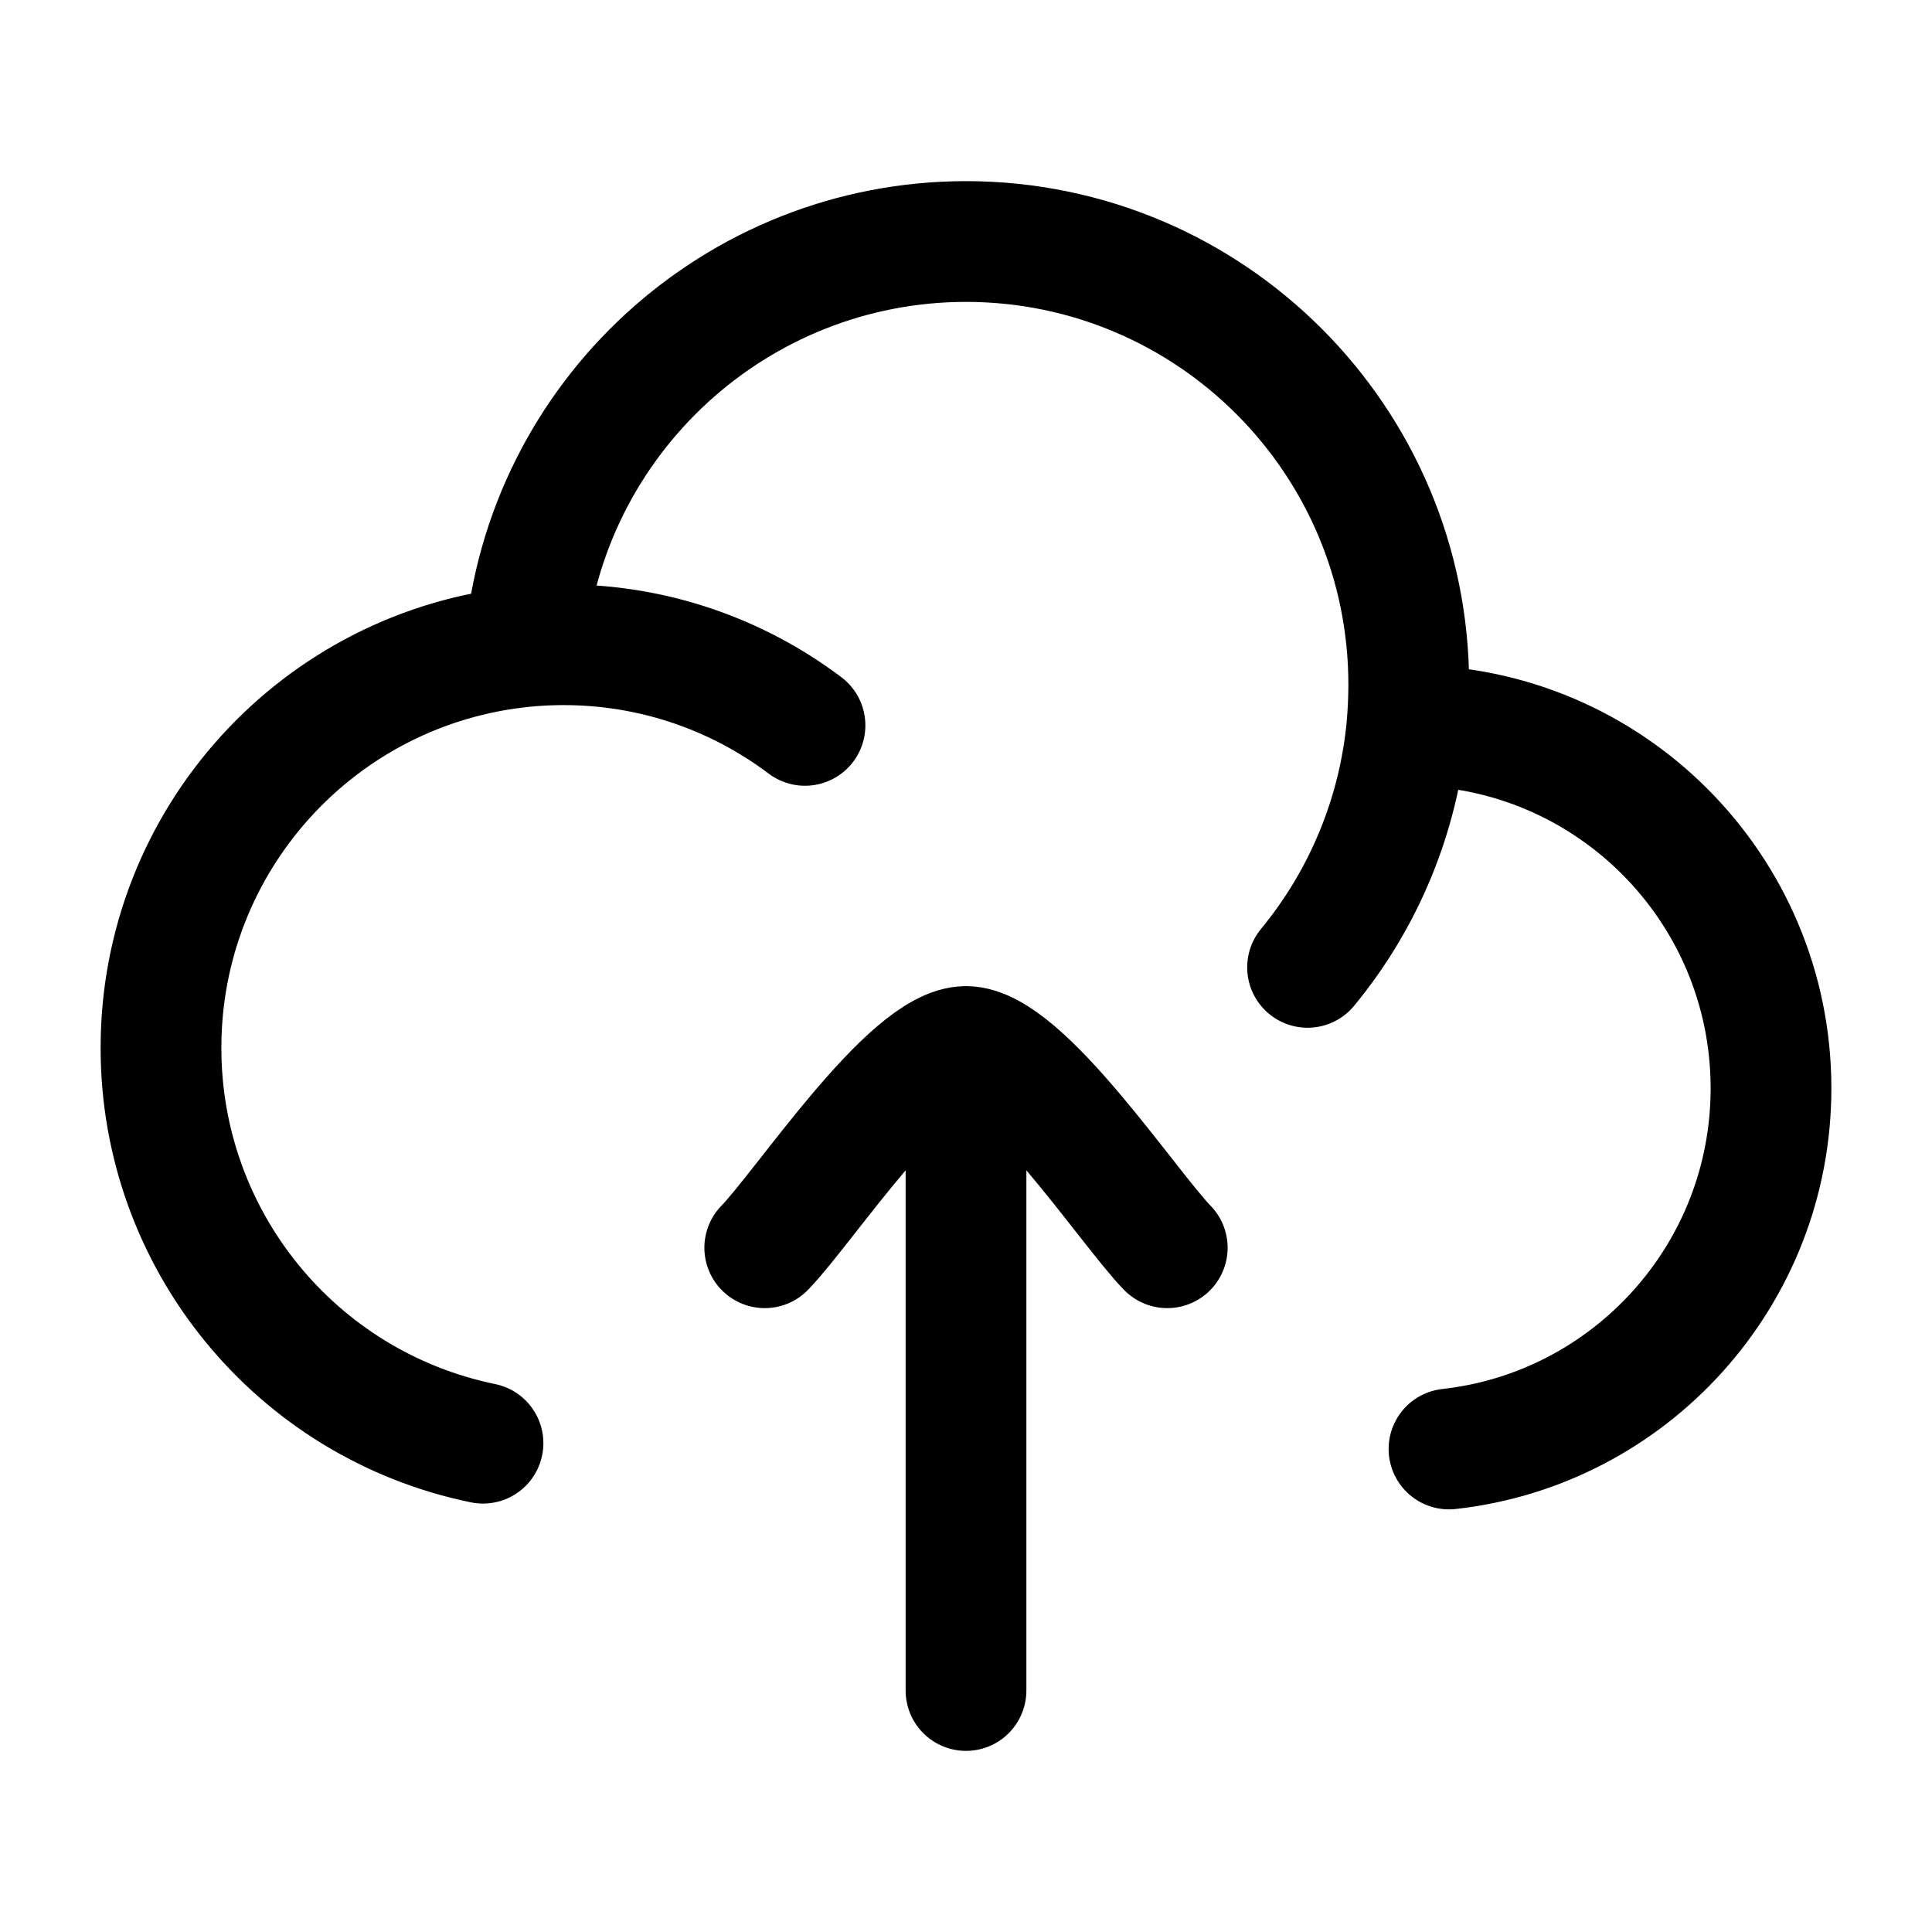
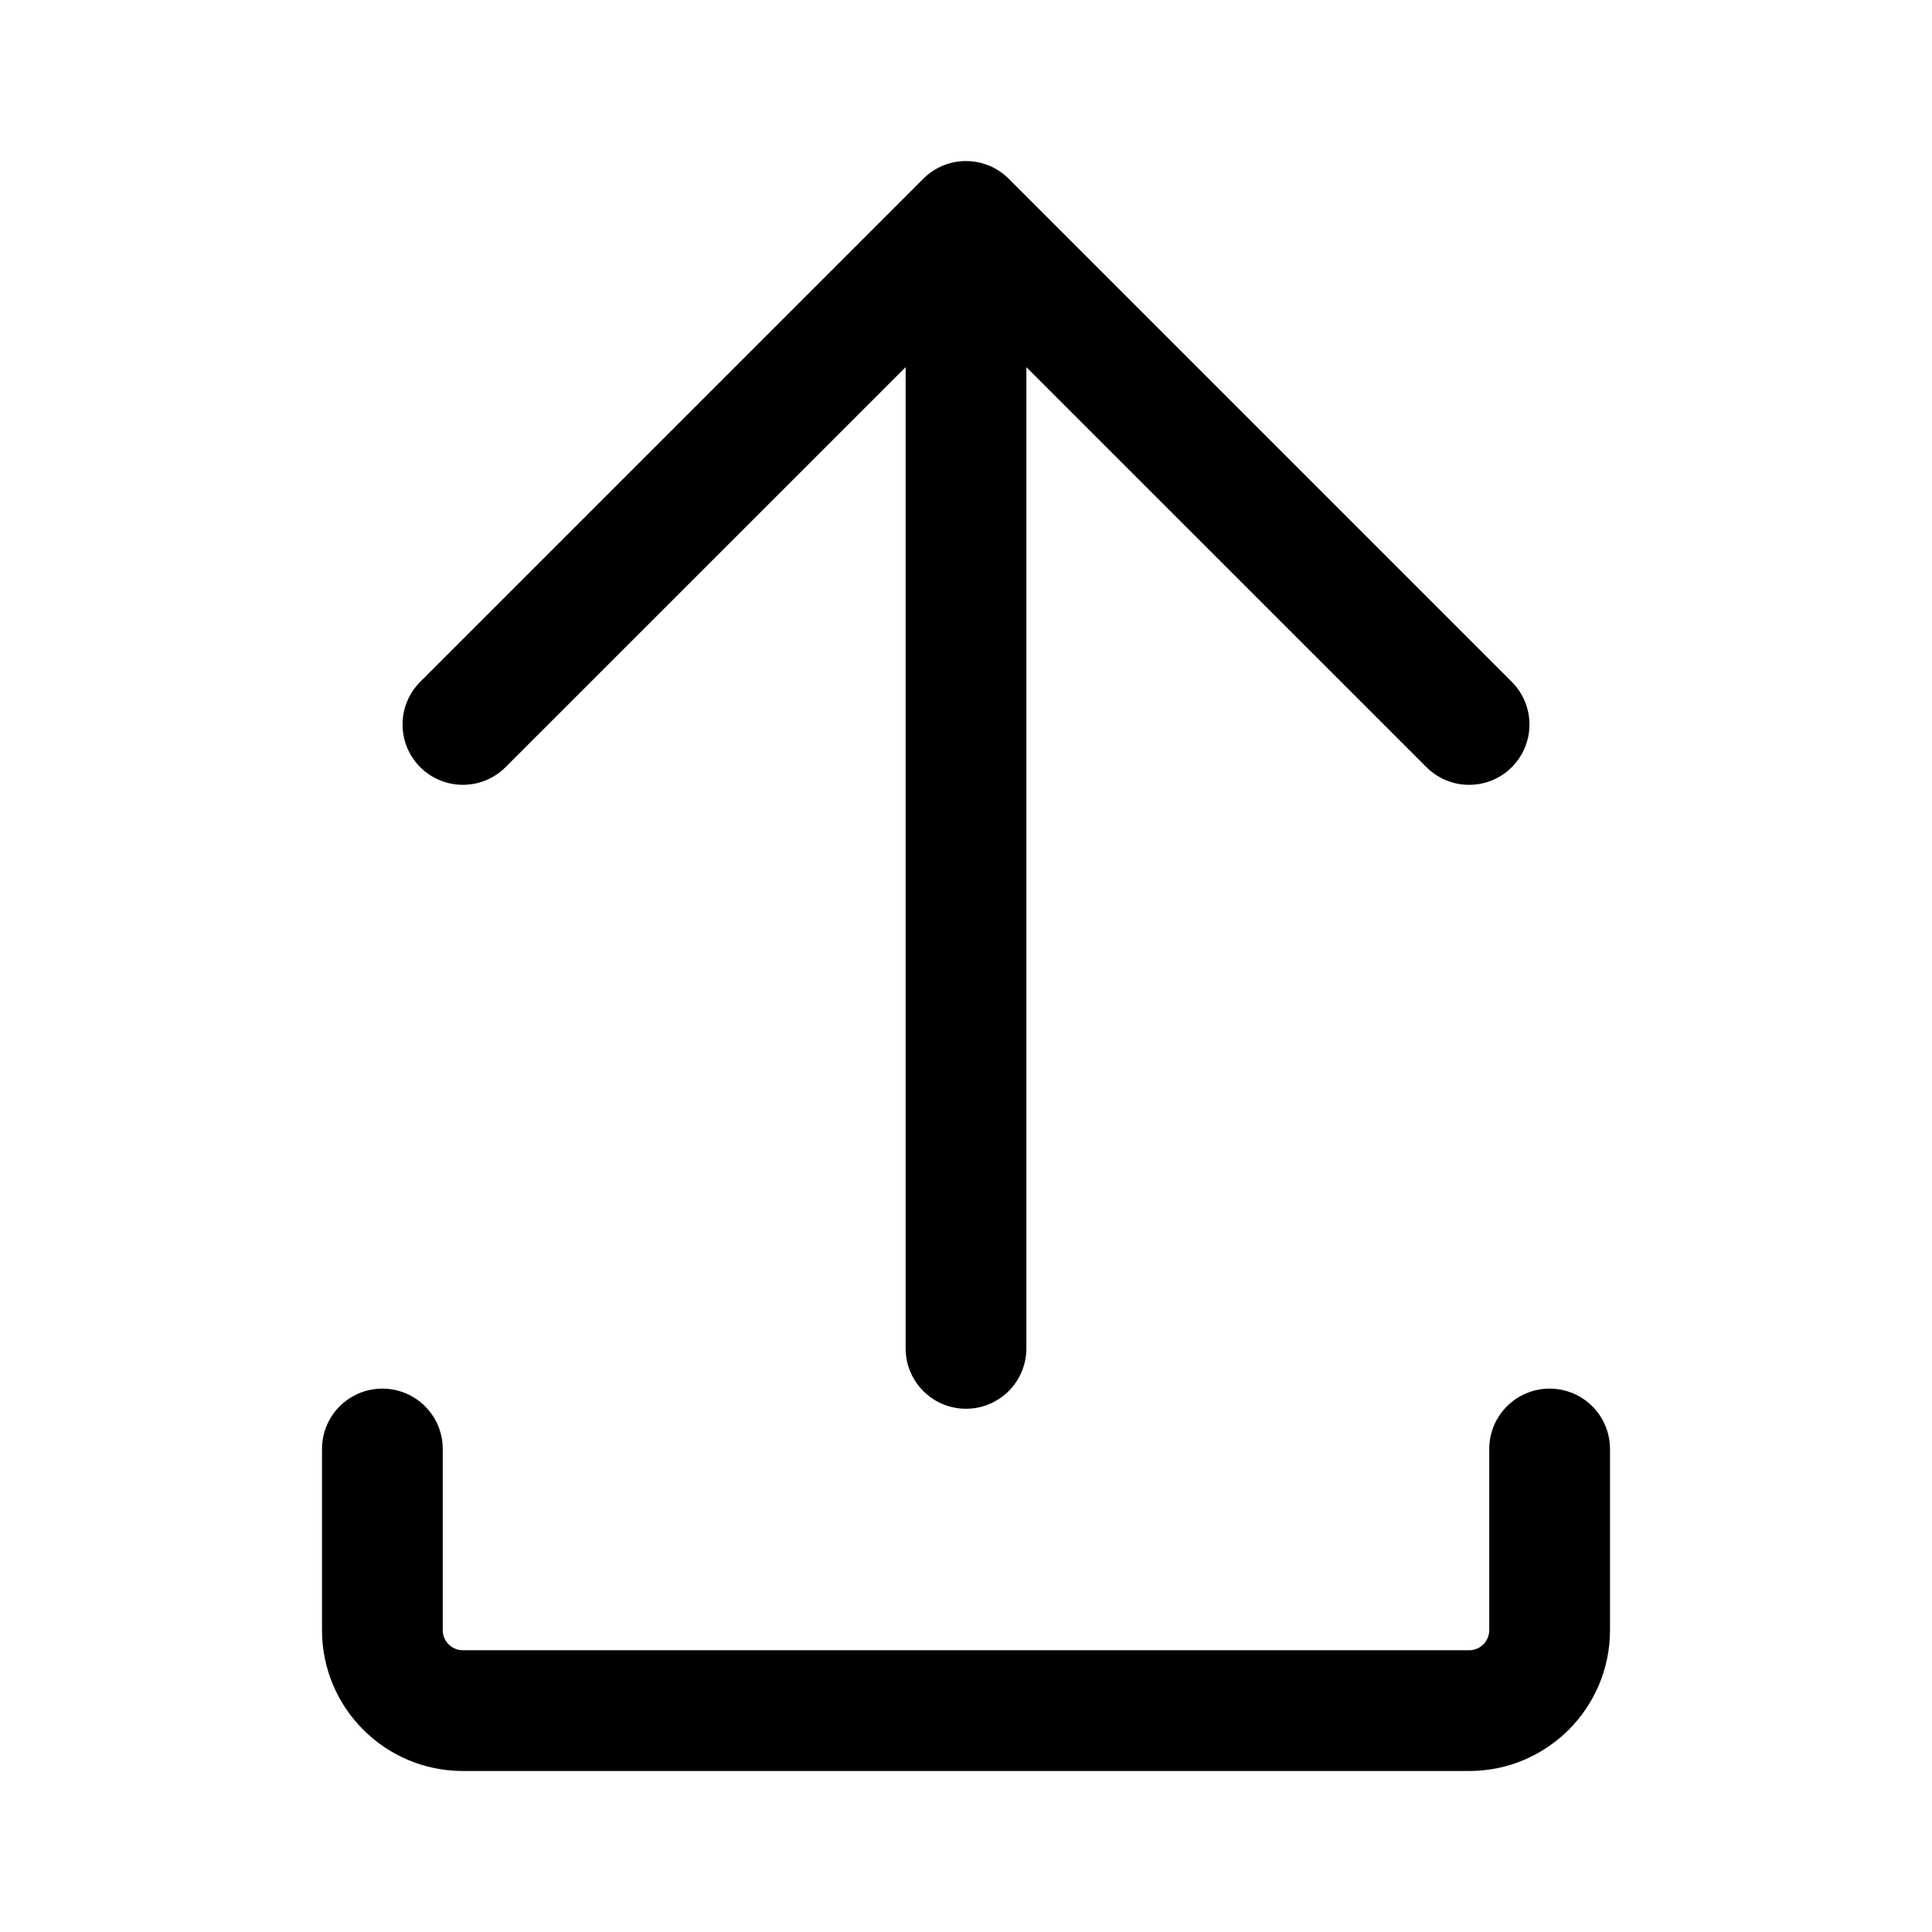
<svg xmlns="http://www.w3.org/2000/svg" viewBox="0 0 24 24">
-   <path fill="none" stroke="currentColor" stroke-linecap="round" stroke-linejoin="round" stroke-width="1.5" d="M17.478 9.011h.022c2.485 0 4.5 2.018 4.5 4.508c0 2.32-1.75 4.232-4 4.481m-.522-8.989q.021-.248.022-.5A5.505 5.505 0 0 0 12 3a5.505 5.505 0 0 0-5.48 5.032m10.958.98a5.5 5.5 0 0 1-1.235 3.005M6.52 8.032A5.006 5.006 0 0 0 2 13.018a5.01 5.01 0 0 0 4 4.91m.52-9.896q.237-.023.48-.023c1.126 0 2.165.373 3 1.002M12 13v8m0-8c-.7 0-2.008 1.994-2.5 2.5M12 13c.7 0 2.008 1.994 2.5 2.5" />
+   <path fill="currentColor" d="M4 20.25V18a.75.75 0 0 1 1.5 0v2.25c0 .138.112.25.25.25h12.5a.25.25 0 0 0 .25-.25V18a.75.75 0 0 1 1.5 0v2.25A1.75 1.75 0 0 1 18.25 22H5.75A1.75 1.75 0 0 1 4 20.25" />
+   <path fill="currentColor" d="M5.22 9.53a.75.75 0 0 1 0-1.06l6.25-6.25a.75.75 0 0 1 1.06 0l6.25 6.25a.749.749 0 1 1-1.06 1.06l-4.97-4.969V16.75a.75.75 0 0 1-1.5 0V4.561L6.28 9.53a.75.75 0 0 1-1.06 0" />
</svg>
